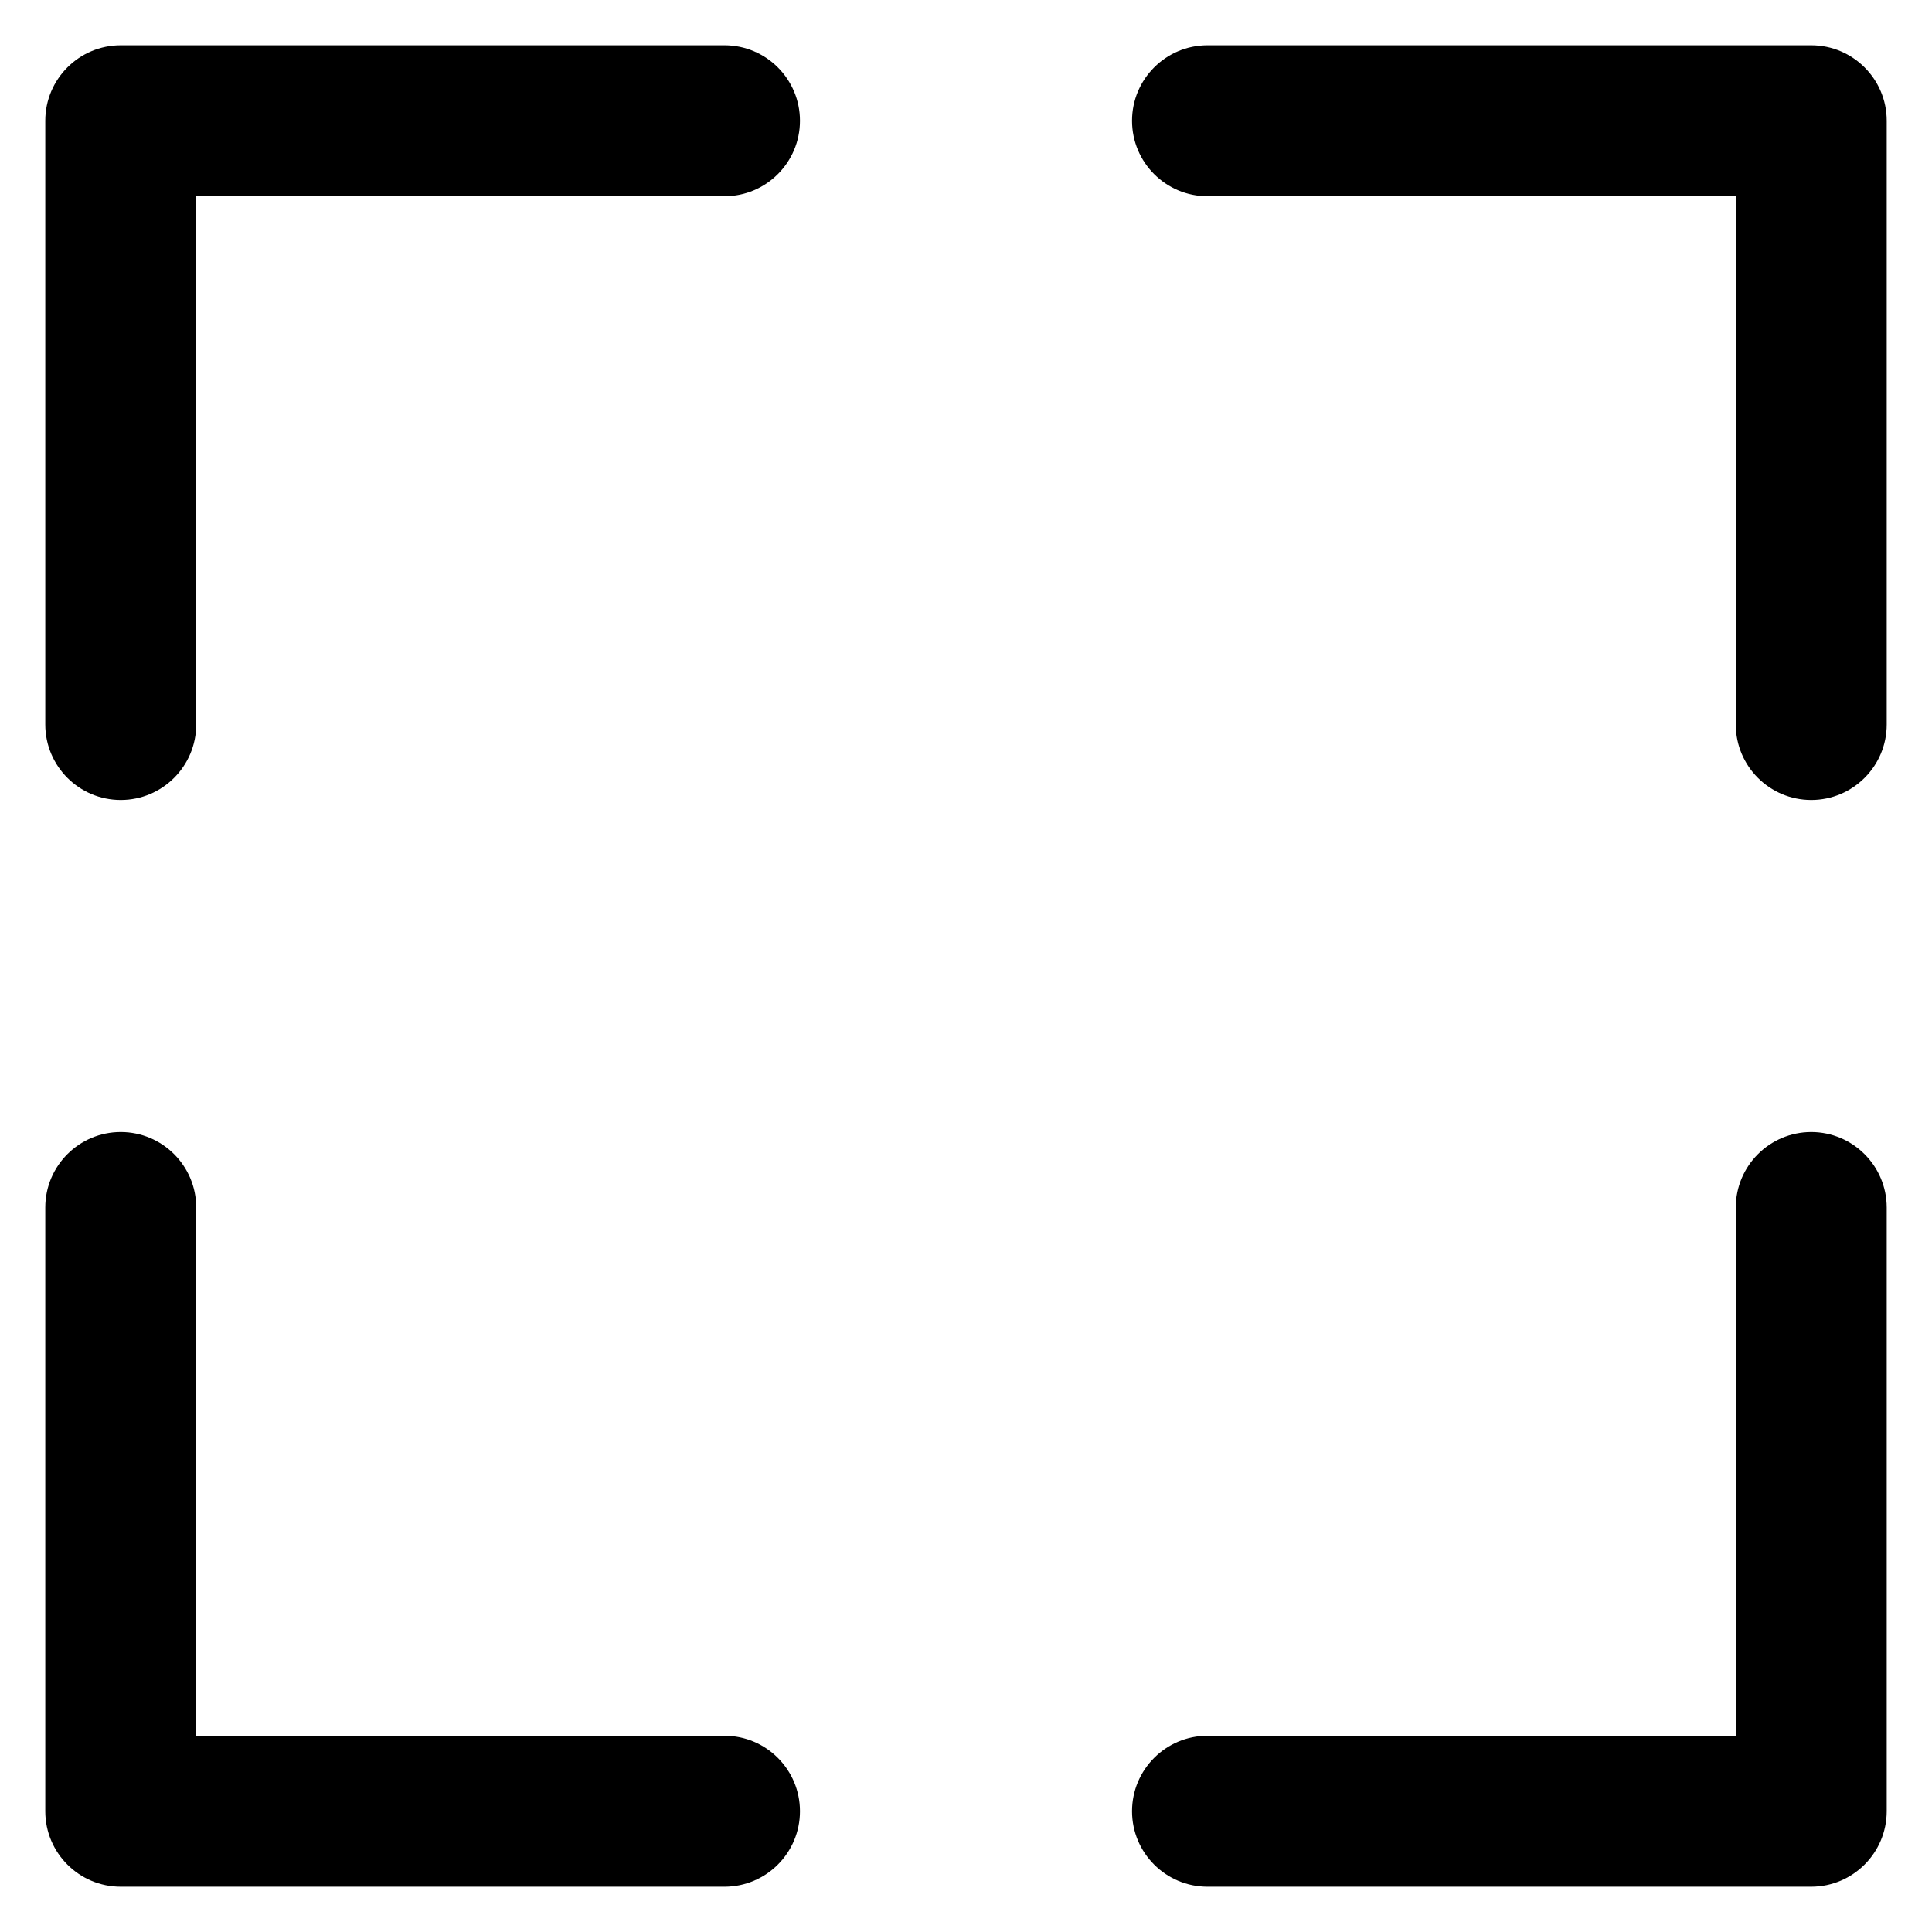
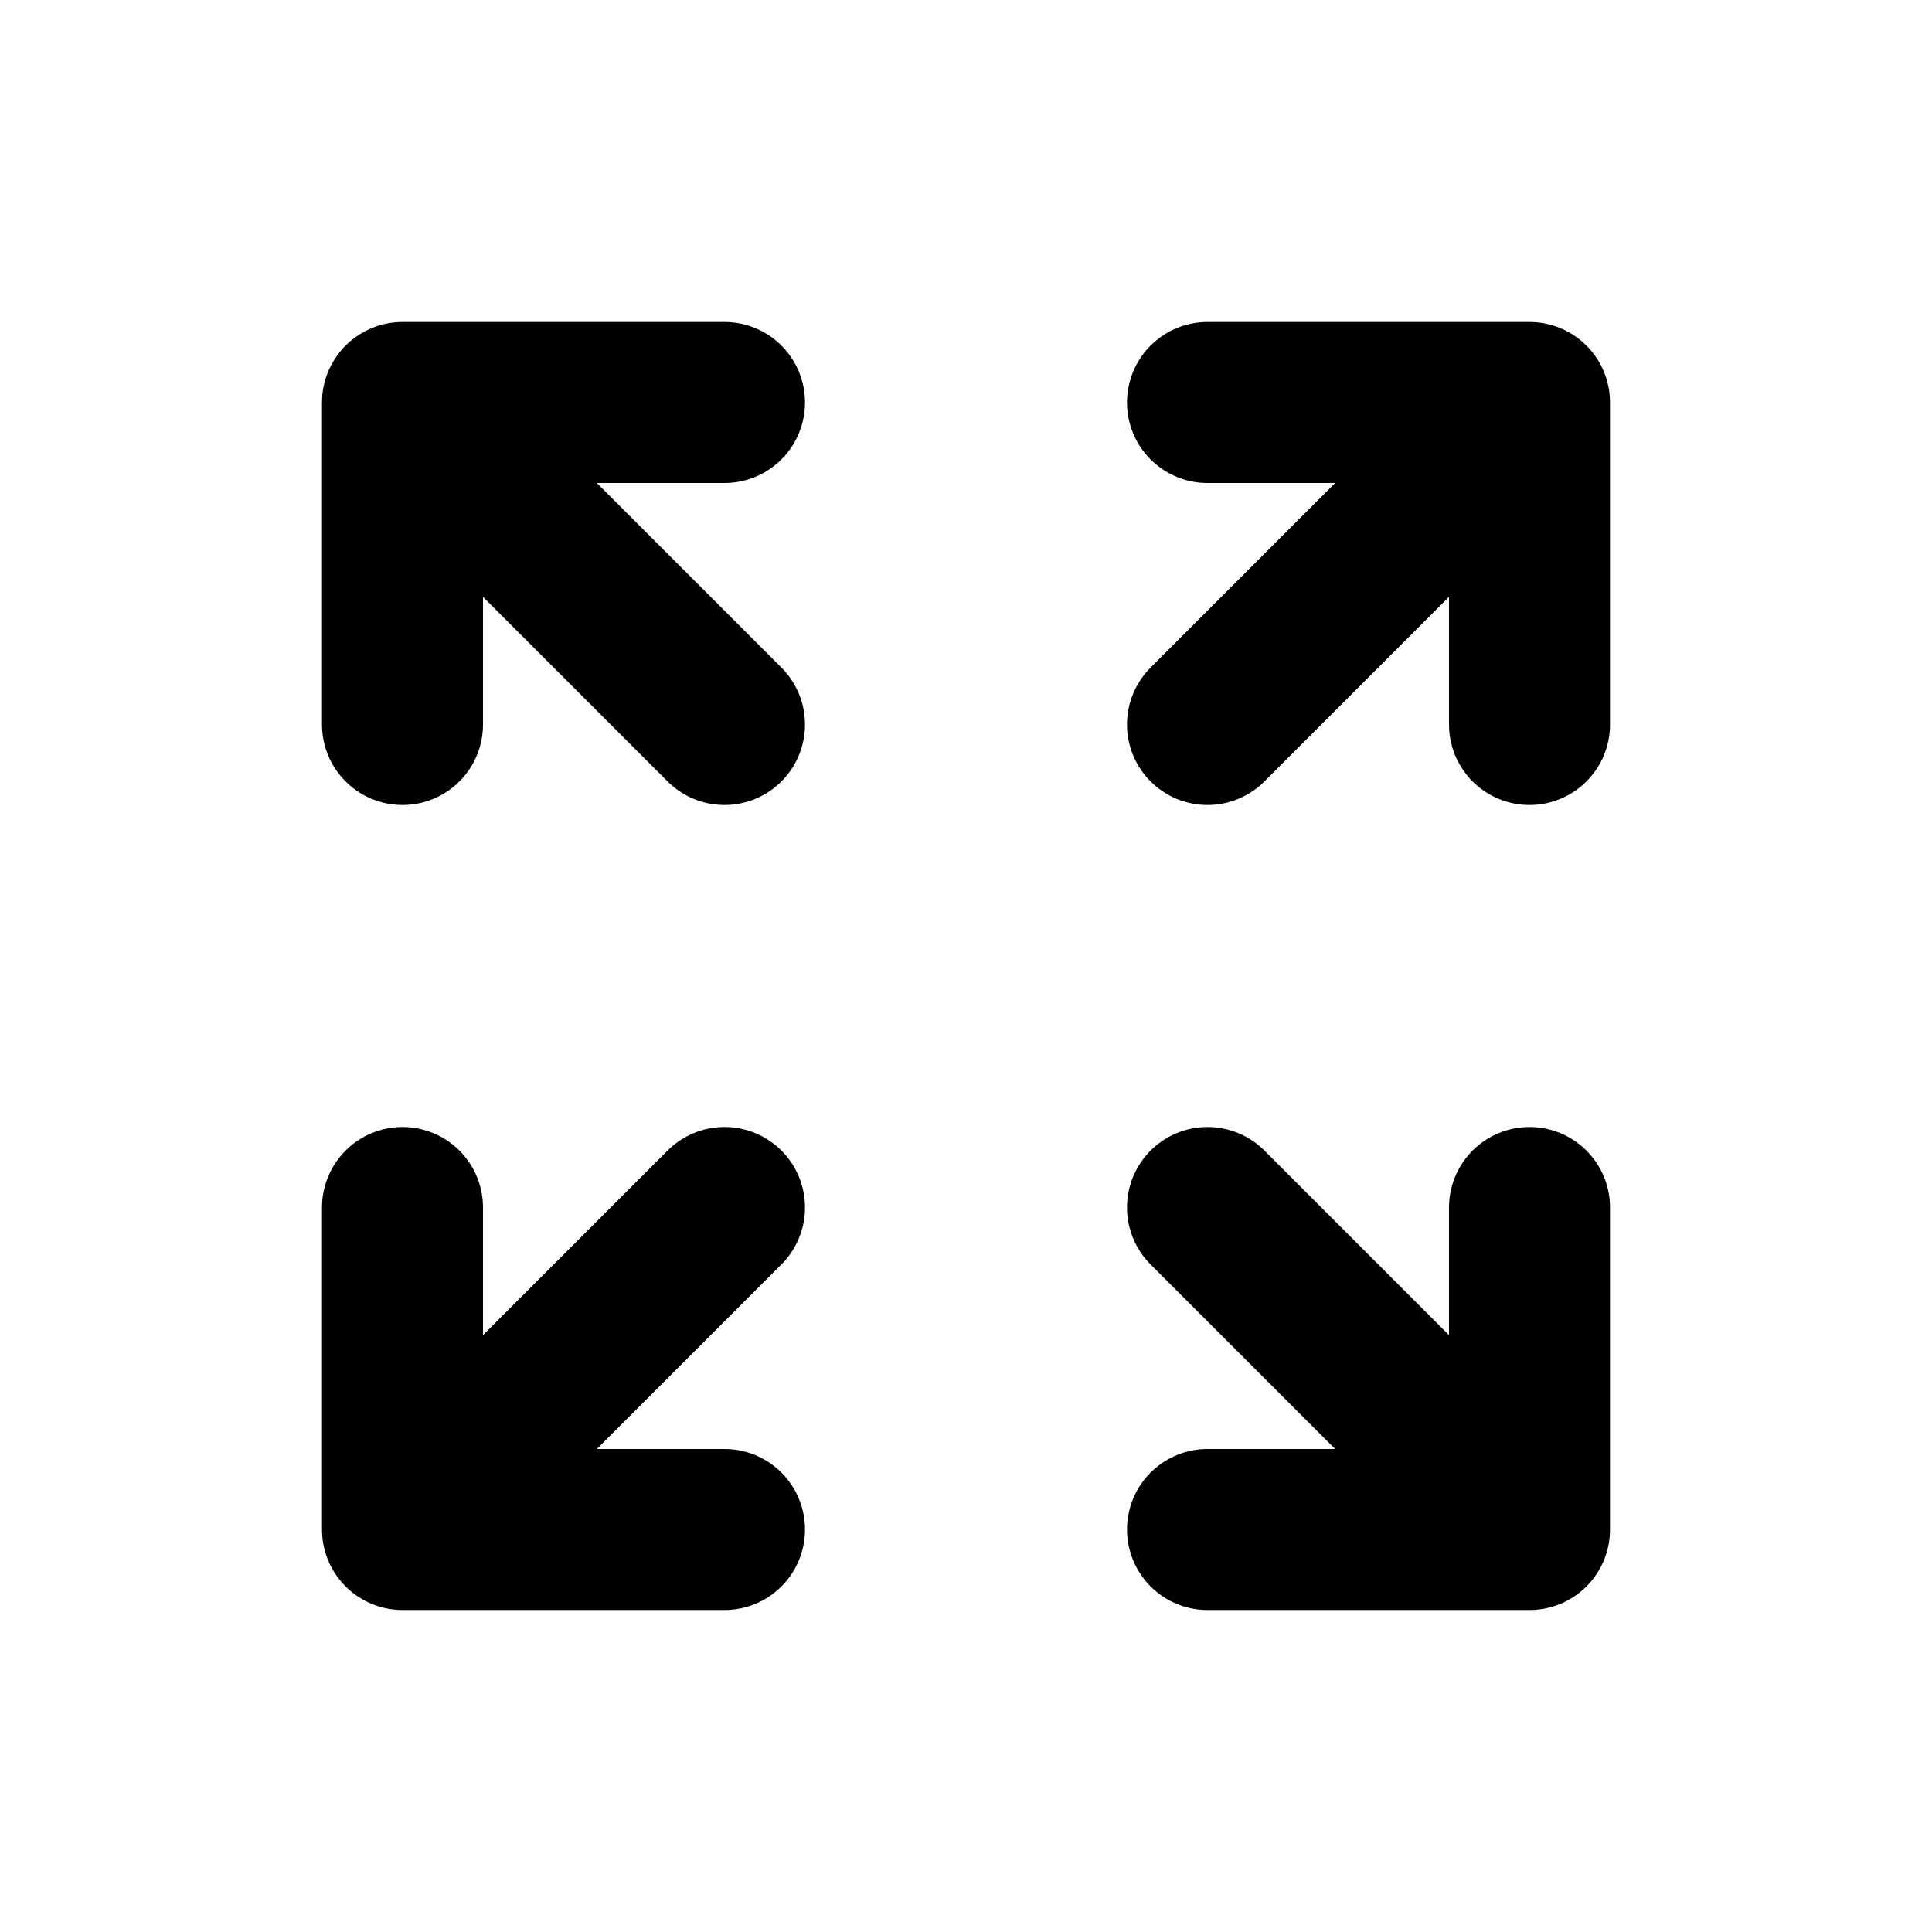
- <svg xmlns="http://www.w3.org/2000/svg" fill="#000000" width="20px" height="20px" viewBox="0 0 32 32" version="1.1">
-   <path d="M12 28.75h-8.75v-8.75c0-0.69-0.56-1.25-1.25-1.25s-1.25 0.56-1.25 1.25v0 10c0 0.69 0.56 1.25 1.25 1.25h10c0.69 0 1.25-0.56 1.25-1.25s-0.56-1.25-1.25-1.25v0zM30 18.75c-0.69 0.001-1.249 0.56-1.25 1.25v8.75h-8.75c-0.69 0-1.25 0.56-1.25 1.25s0.56 1.25 1.25 1.25v0h10c0.69-0.001 1.249-0.56 1.25-1.25v-10c-0.001-0.69-0.56-1.249-1.25-1.25h-0zM12 0.75h-10c-0.69 0-1.25 0.56-1.25 1.25v0 10c0 0.69 0.56 1.25 1.25 1.25s1.25-0.56 1.25-1.25v0-8.75h8.75c0.69 0 1.25-0.56 1.25-1.25s-0.56-1.25-1.25-1.25v0zM30 0.75h-10c-0.69 0-1.25 0.56-1.25 1.25s0.56 1.25 1.25 1.25v0h8.75v8.75c0 0.69 0.56 1.25 1.25 1.25s1.25-0.56 1.25-1.25v0-10c-0-0.69-0.56-1.25-1.25-1.25h-0z" />
+ <svg xmlns="http://www.w3.org/2000/svg" width="20px" height="20px" viewBox="0 0 24 24" fill="none">
+   <path d="M9 9L5 5M5 5L5 9M5 5L9 5" stroke="#000000" stroke-width="2" stroke-linecap="round" stroke-linejoin="round" />
+   <path d="M15 9L19 5M19 5L15 5M19 5L19 9" stroke="#000000" stroke-width="2" stroke-linecap="round" stroke-linejoin="round" />
+   <path d="M9 15L5 19M5 19L9 19M5 19L5 15" stroke="#000000" stroke-width="2" stroke-linecap="round" stroke-linejoin="round" />
+   <path d="M15 15L19 19M19 19L19 15M19 19L15 19" stroke="#000000" stroke-width="2" stroke-linecap="round" stroke-linejoin="round" />
</svg>
